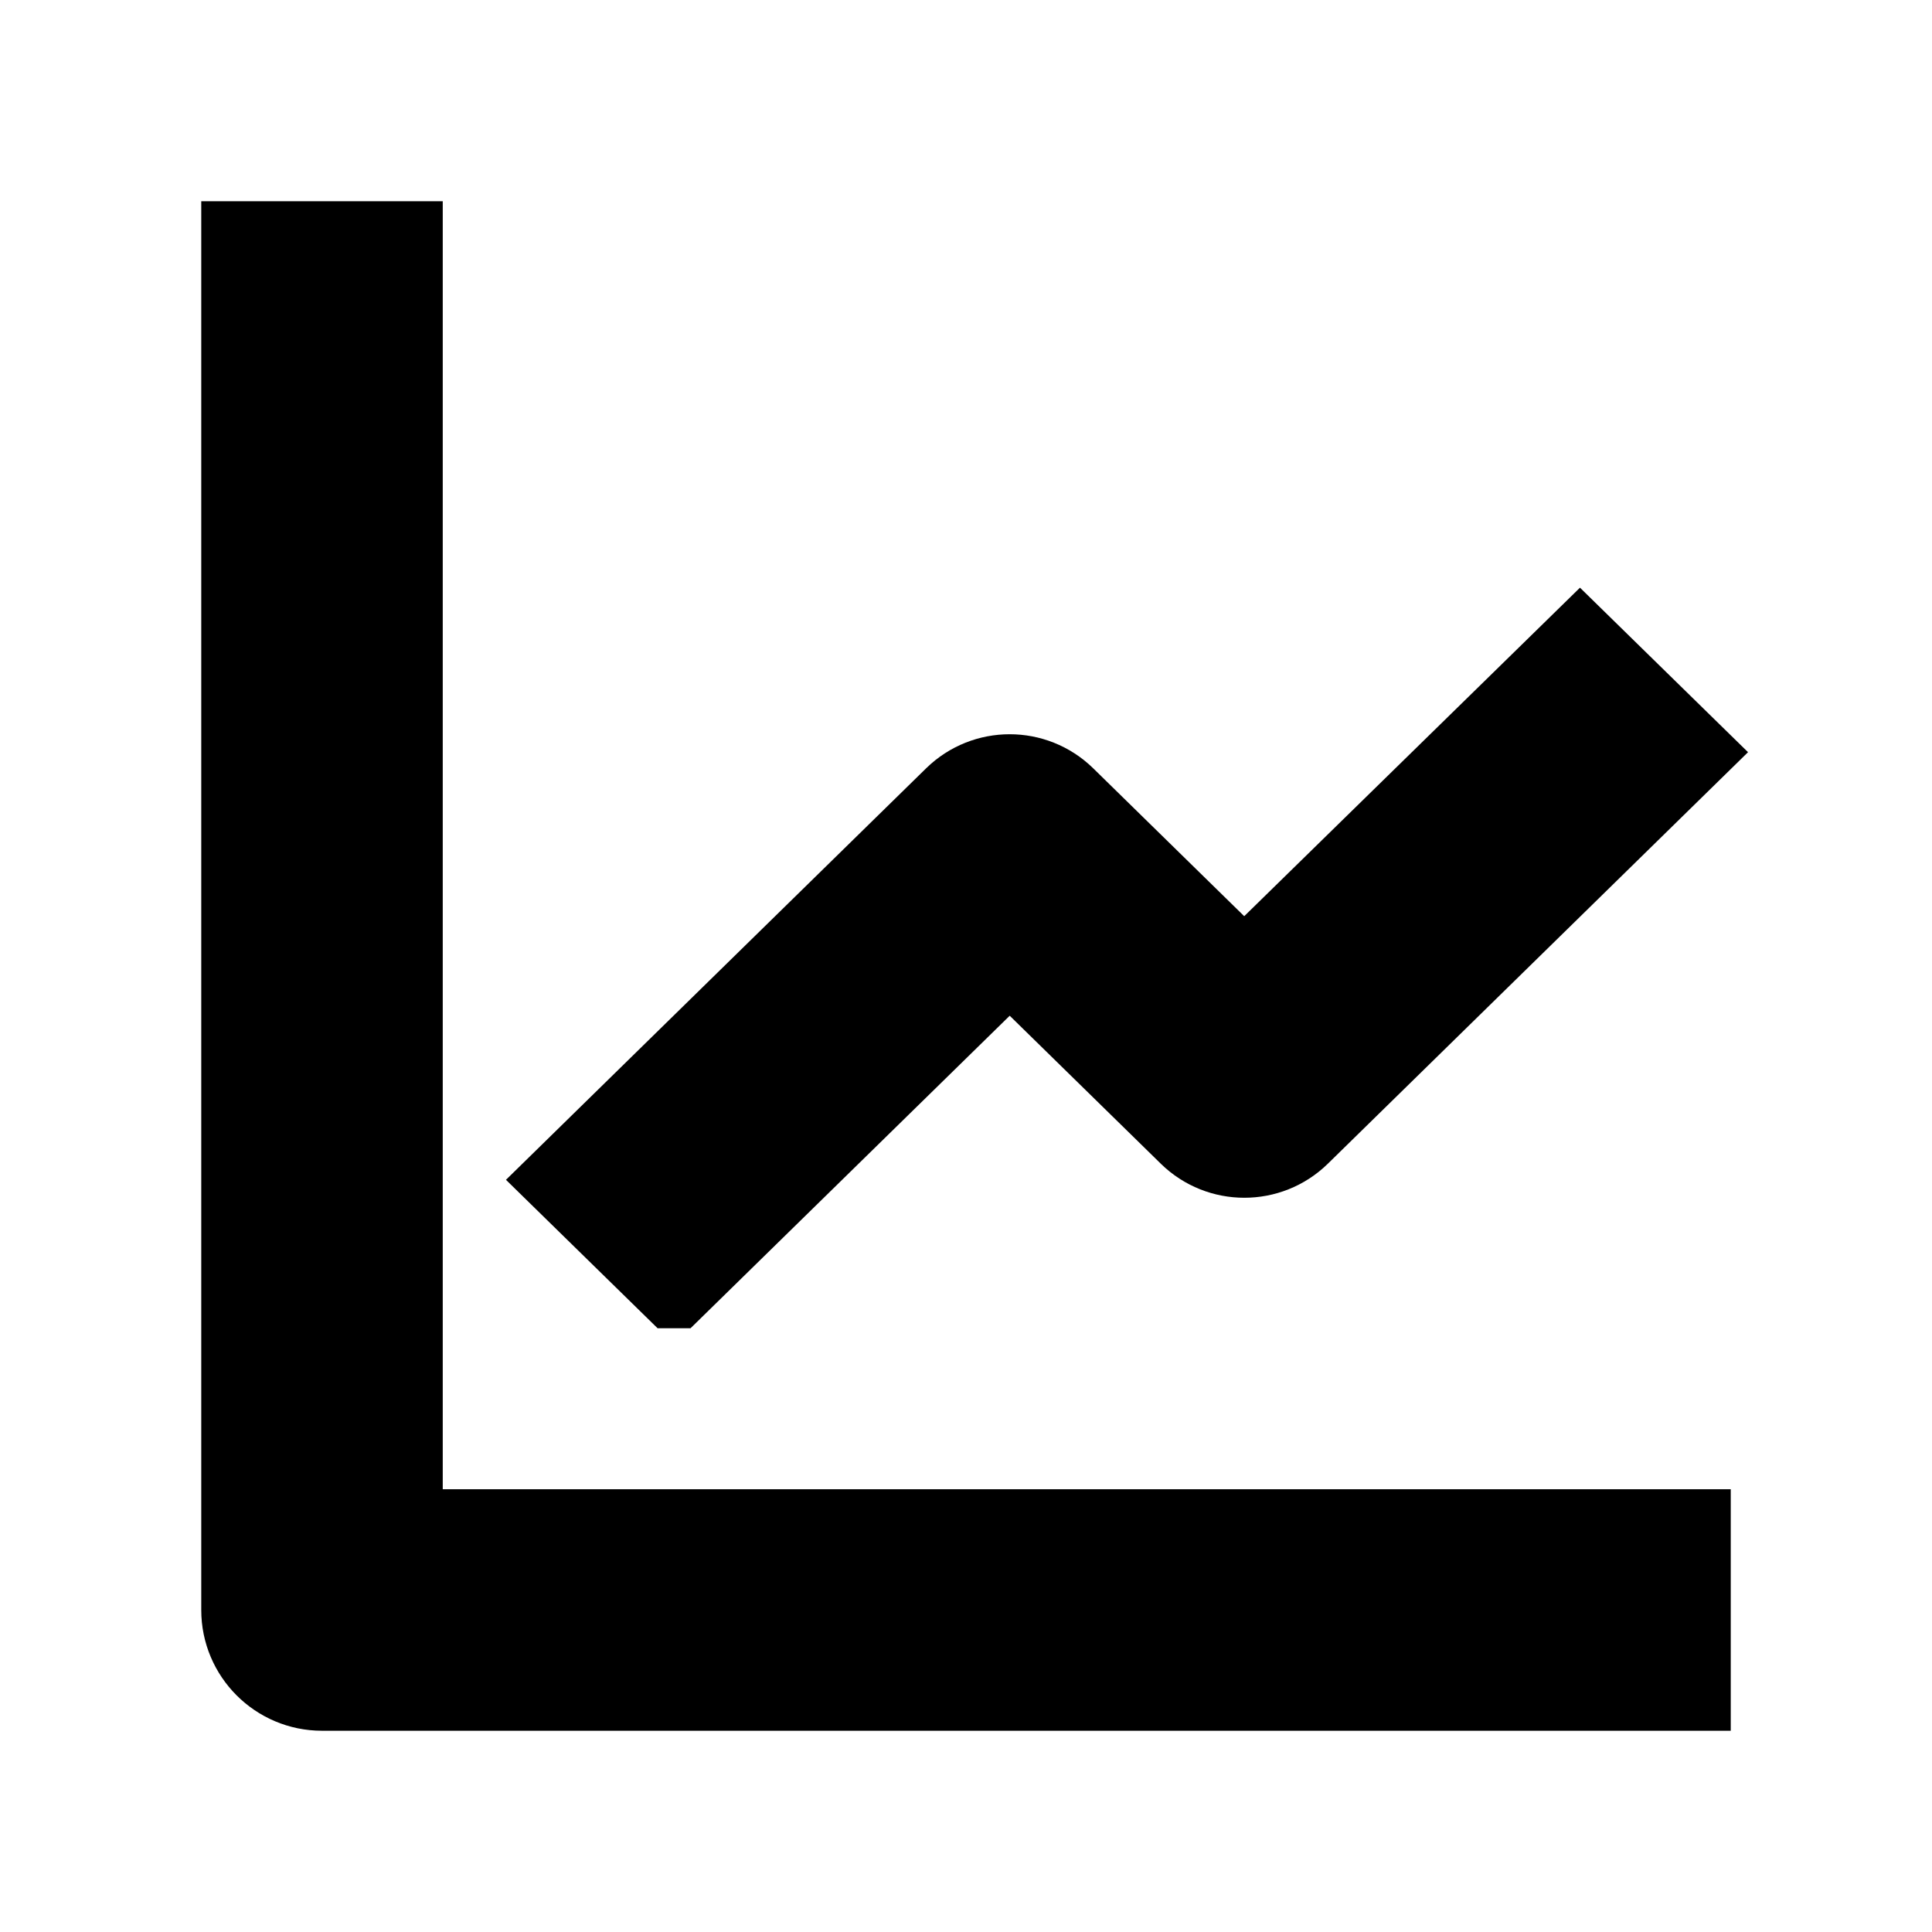
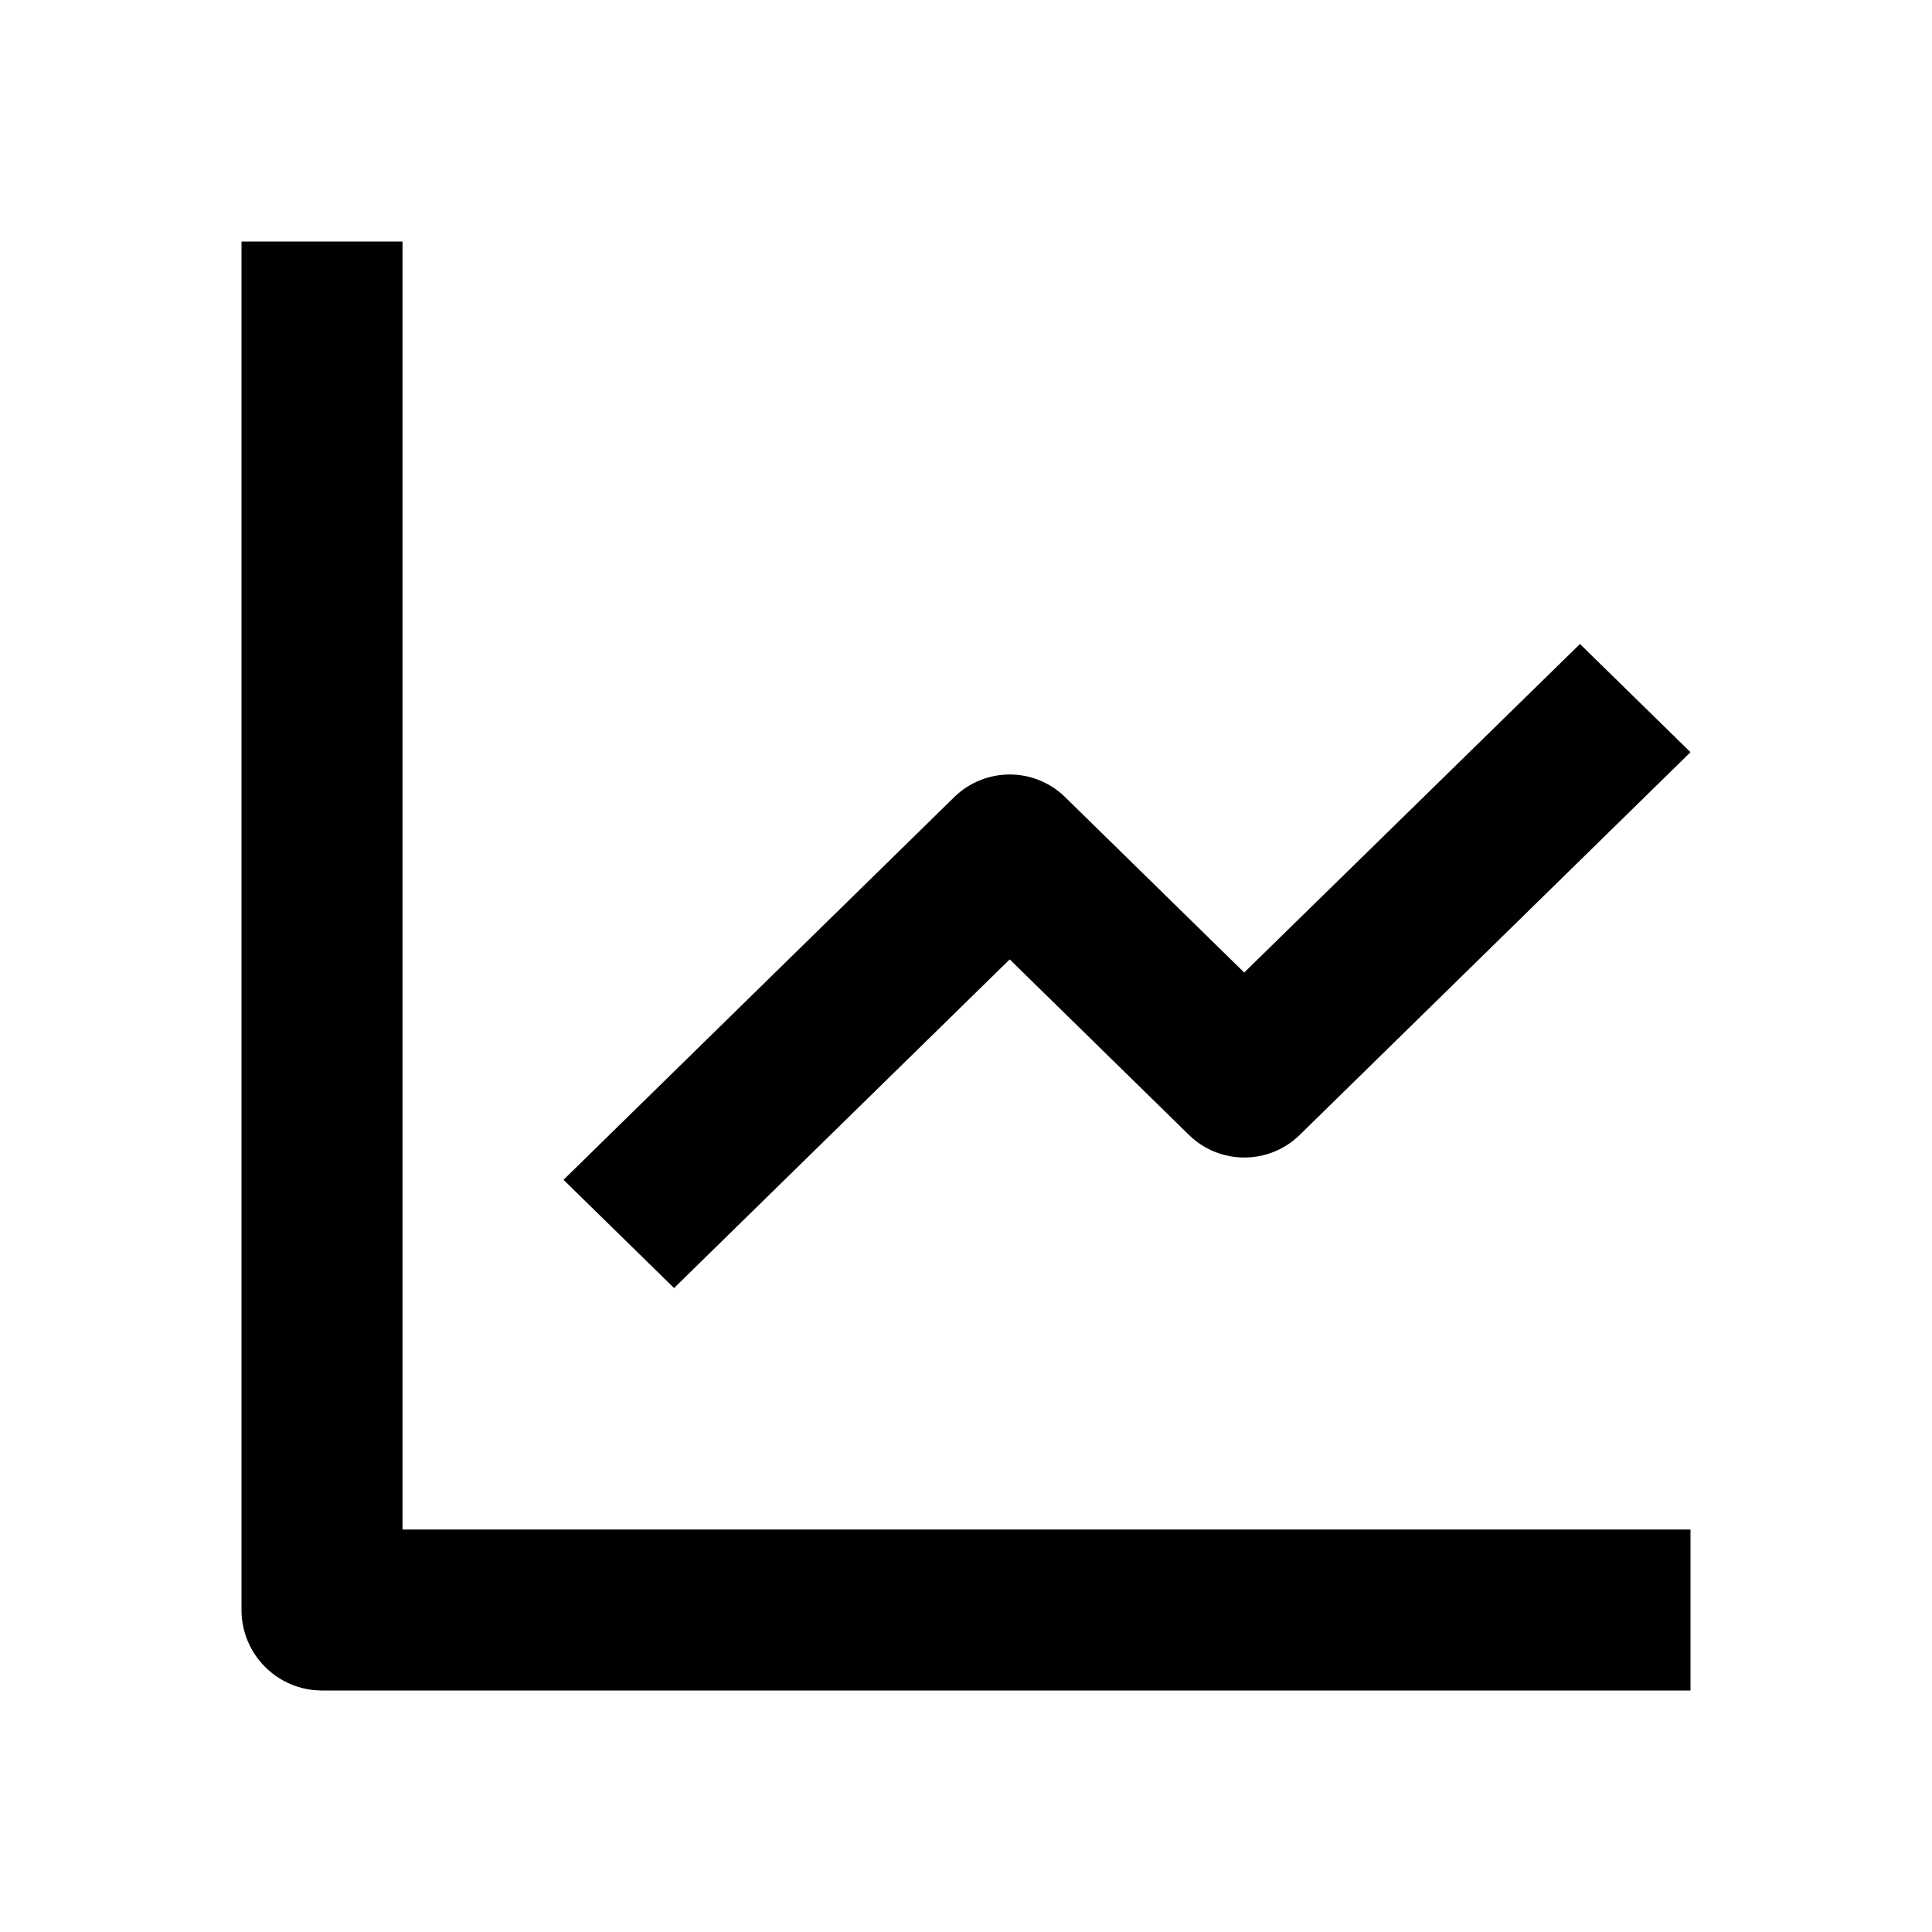
- <svg xmlns="http://www.w3.org/2000/svg" viewBox="0 0 24 24" fill="none" stroke="currentColor">
+ <svg xmlns="http://www.w3.org/2000/svg" viewBox="0 0 24 24" fill="none">
  <path d="M21 21H4C3.448 21 3 20.552 3 20V3H5V19H21V21ZM8.373 16L7 14.656L11.856 9.9C12.238 9.528 12.847 9.528 13.229 9.9L15.456 12.081L19.627 8L21 9.344L16.144 14.1C15.762 14.472 15.153 14.472 14.771 14.1L12.543 11.918L8.374 16H8.373Z" fill="currentColor" />
</svg>
